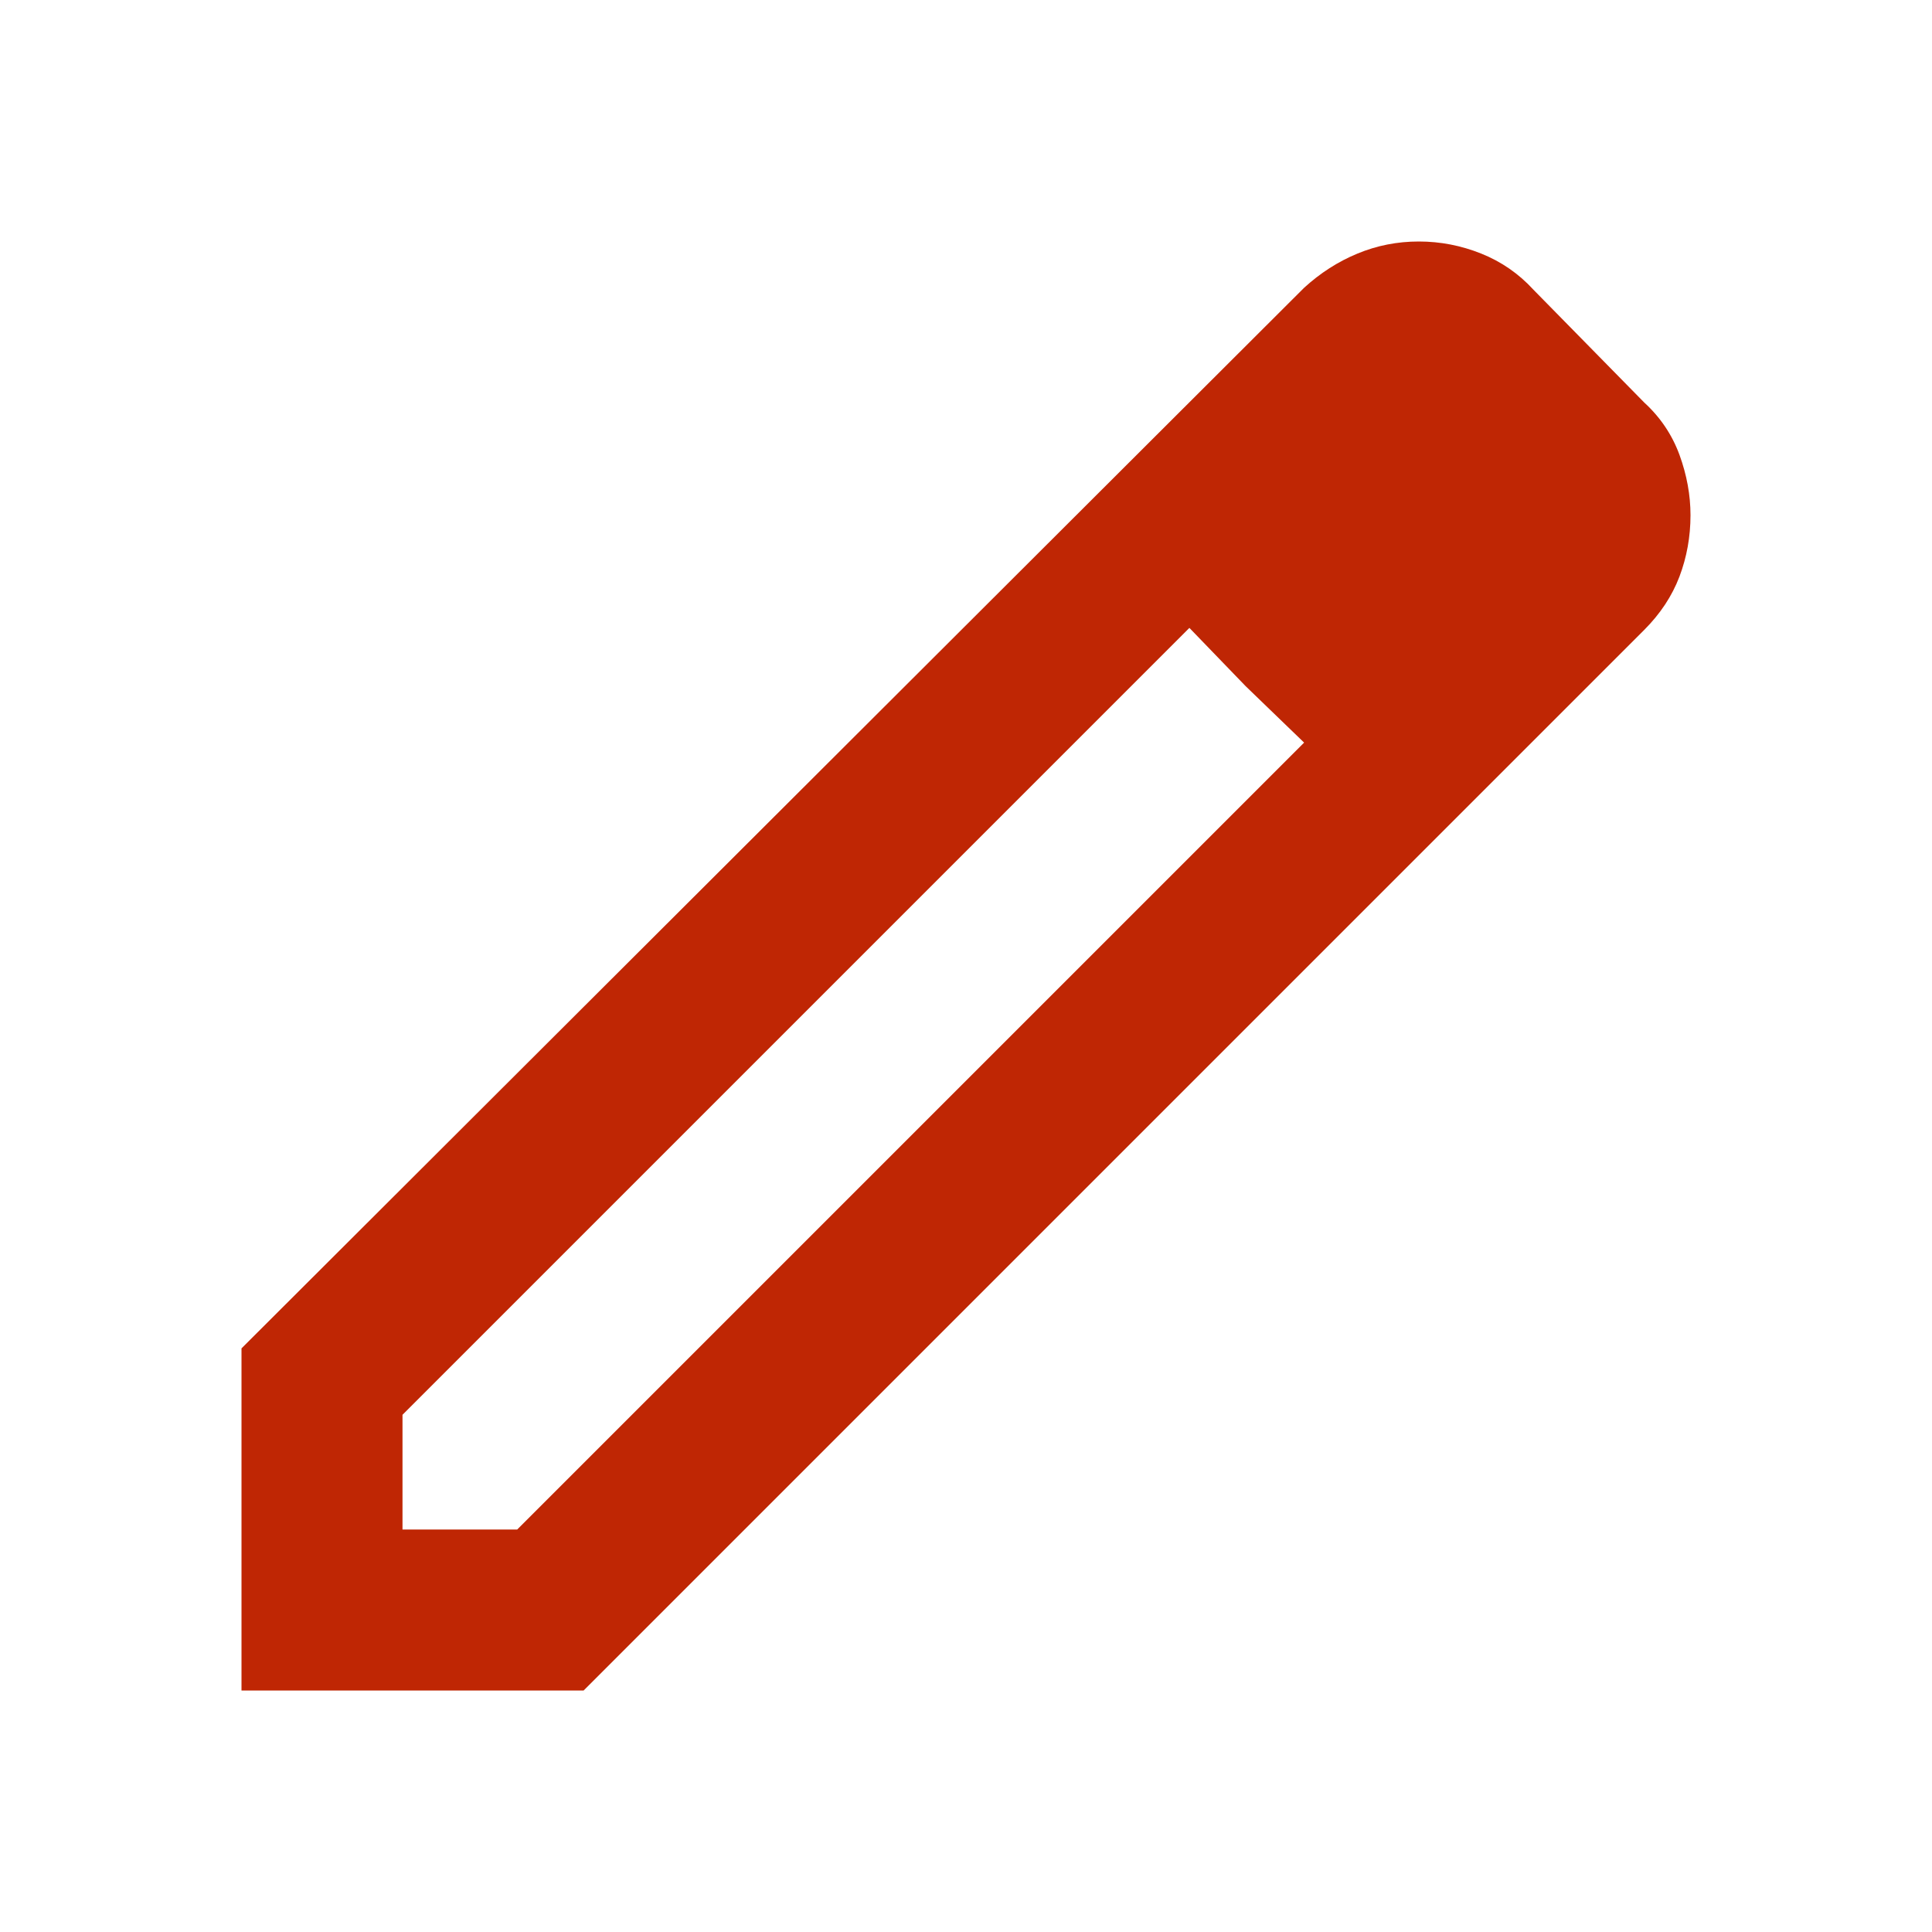
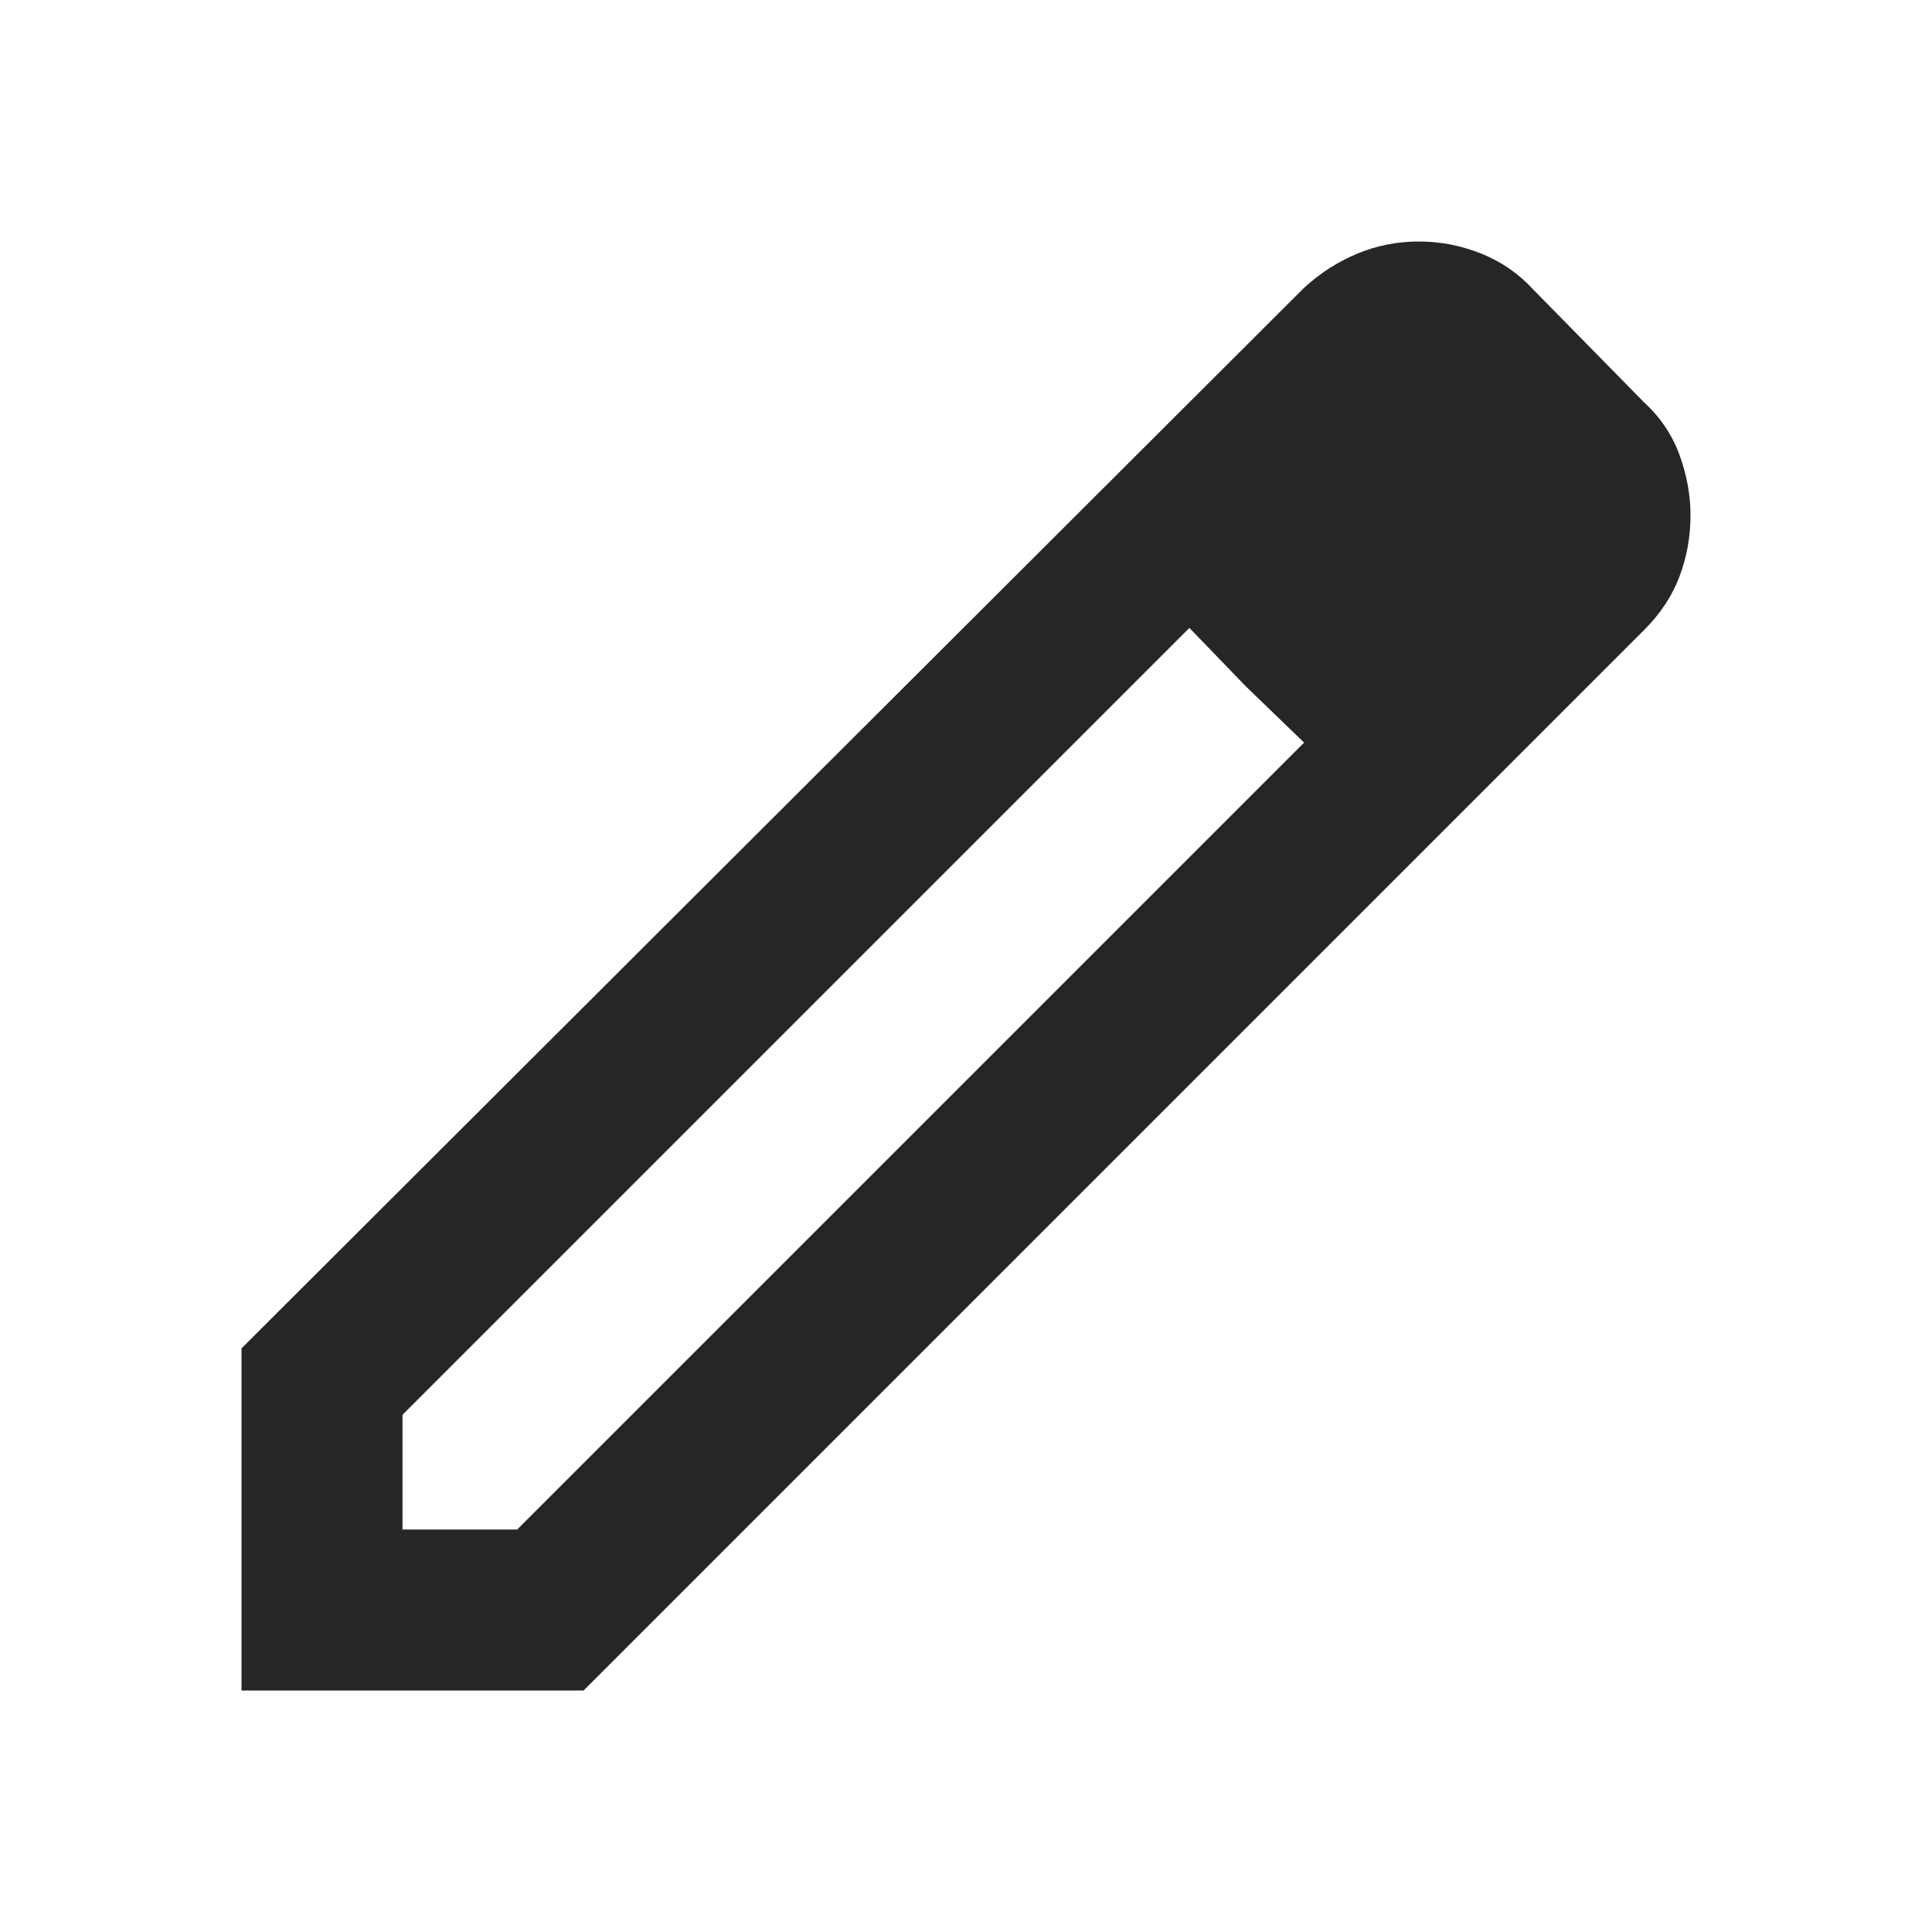
<svg xmlns="http://www.w3.org/2000/svg" width="24" height="24" viewBox="0 0 24 24" fill="none">
  <mask id="mask0_130_1254" style="mask-type:alpha" maskUnits="userSpaceOnUse" x="0" y="0" width="24" height="24">
    <rect width="24" height="24" fill="#D9D9D9" />
  </mask>
  <g mask="url(#mask0_130_1254)">
-     <path d="M5 19H6.425L16.2 9.225L14.775 7.8L5 17.575V19ZM3 21V16.75L16.2 3.575C16.4 3.392 16.621 3.25 16.863 3.15C17.104 3.05 17.358 3 17.625 3C17.892 3 18.15 3.05 18.4 3.15C18.65 3.25 18.867 3.4 19.05 3.6L20.425 5C20.625 5.183 20.771 5.4 20.863 5.65C20.954 5.9 21 6.15 21 6.4C21 6.667 20.954 6.921 20.863 7.162C20.771 7.404 20.625 7.625 20.425 7.825L7.25 21H3ZM15.475 8.525L14.775 7.8L16.2 9.225L15.475 8.525Z" fill="#BF2604" />
+     <path d="M5 19H6.425L16.2 9.225L14.775 7.8L5 17.575V19ZM3 21V16.75L16.2 3.575C16.4 3.392 16.621 3.25 16.863 3.15C17.104 3.05 17.358 3 17.625 3C17.892 3 18.15 3.05 18.4 3.15C18.65 3.25 18.867 3.4 19.05 3.6L20.425 5C20.625 5.183 20.771 5.4 20.863 5.65C20.954 5.9 21 6.15 21 6.4C21 6.667 20.954 6.921 20.863 7.162C20.771 7.404 20.625 7.625 20.425 7.825L7.25 21H3ZM15.475 8.525L14.775 7.8L16.2 9.225L15.475 8.525Z" fill="rgba(0, 0, 0, 0.85)" />
  </g>
</svg>
